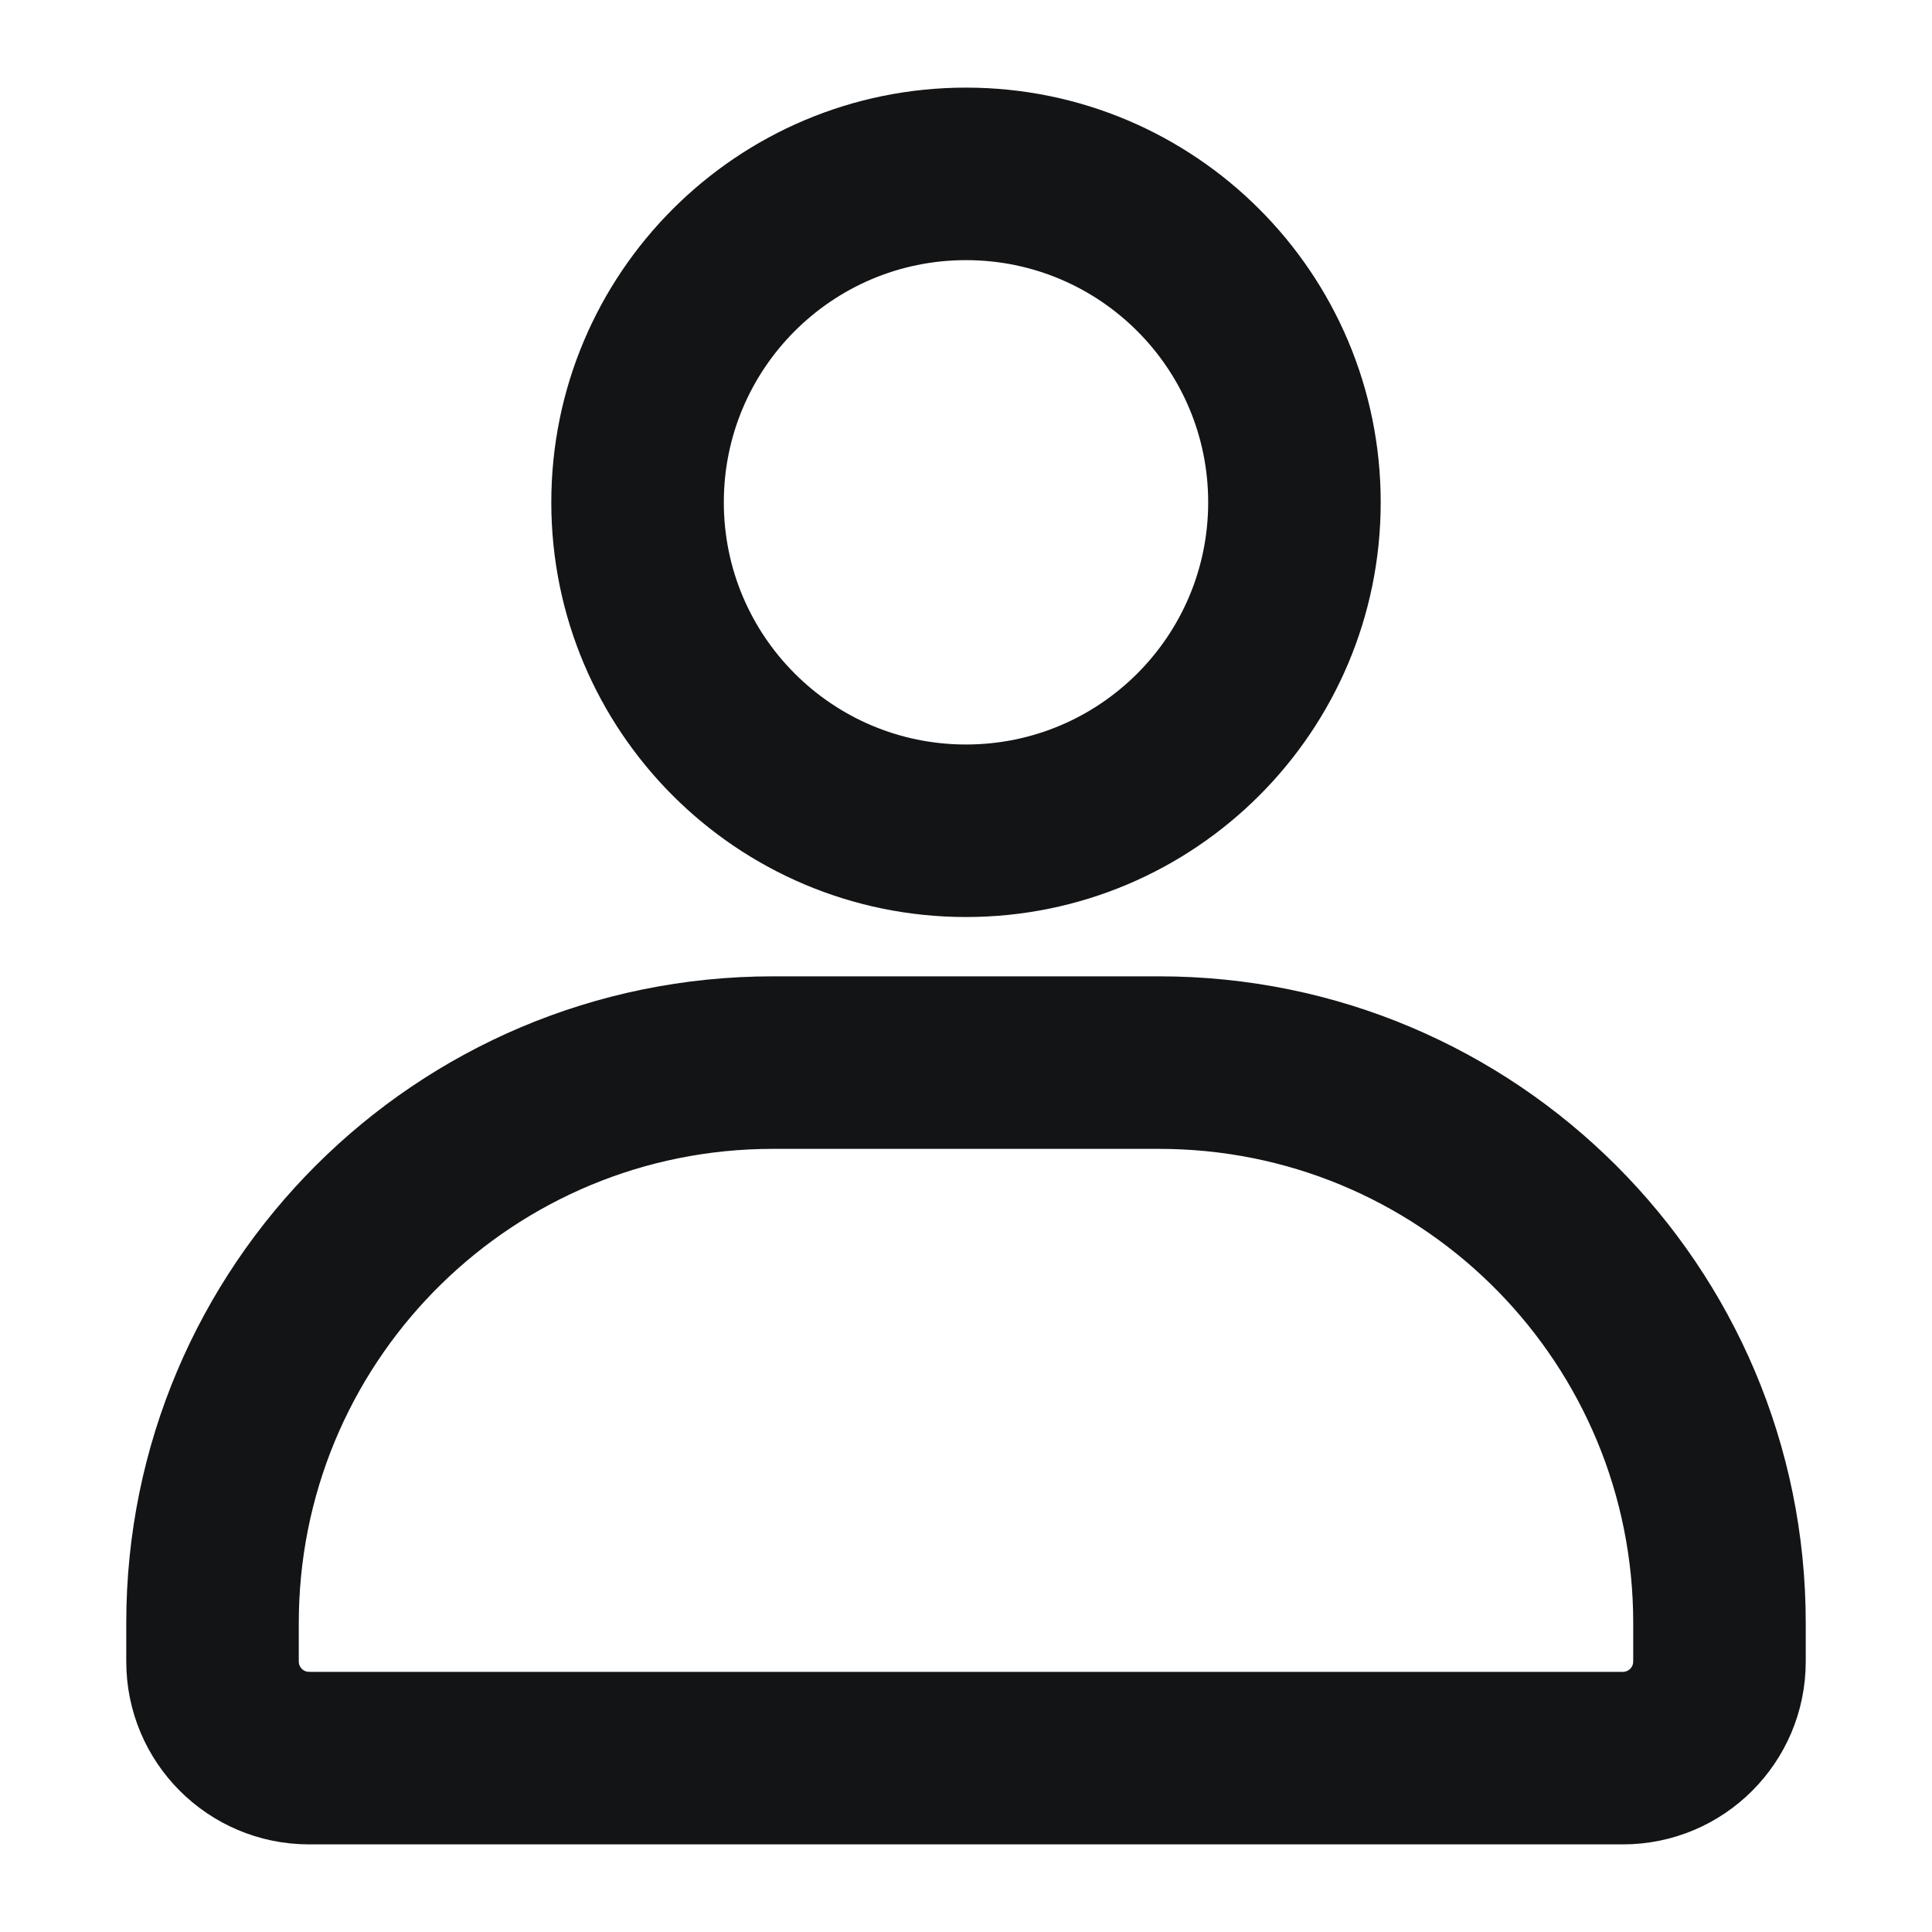
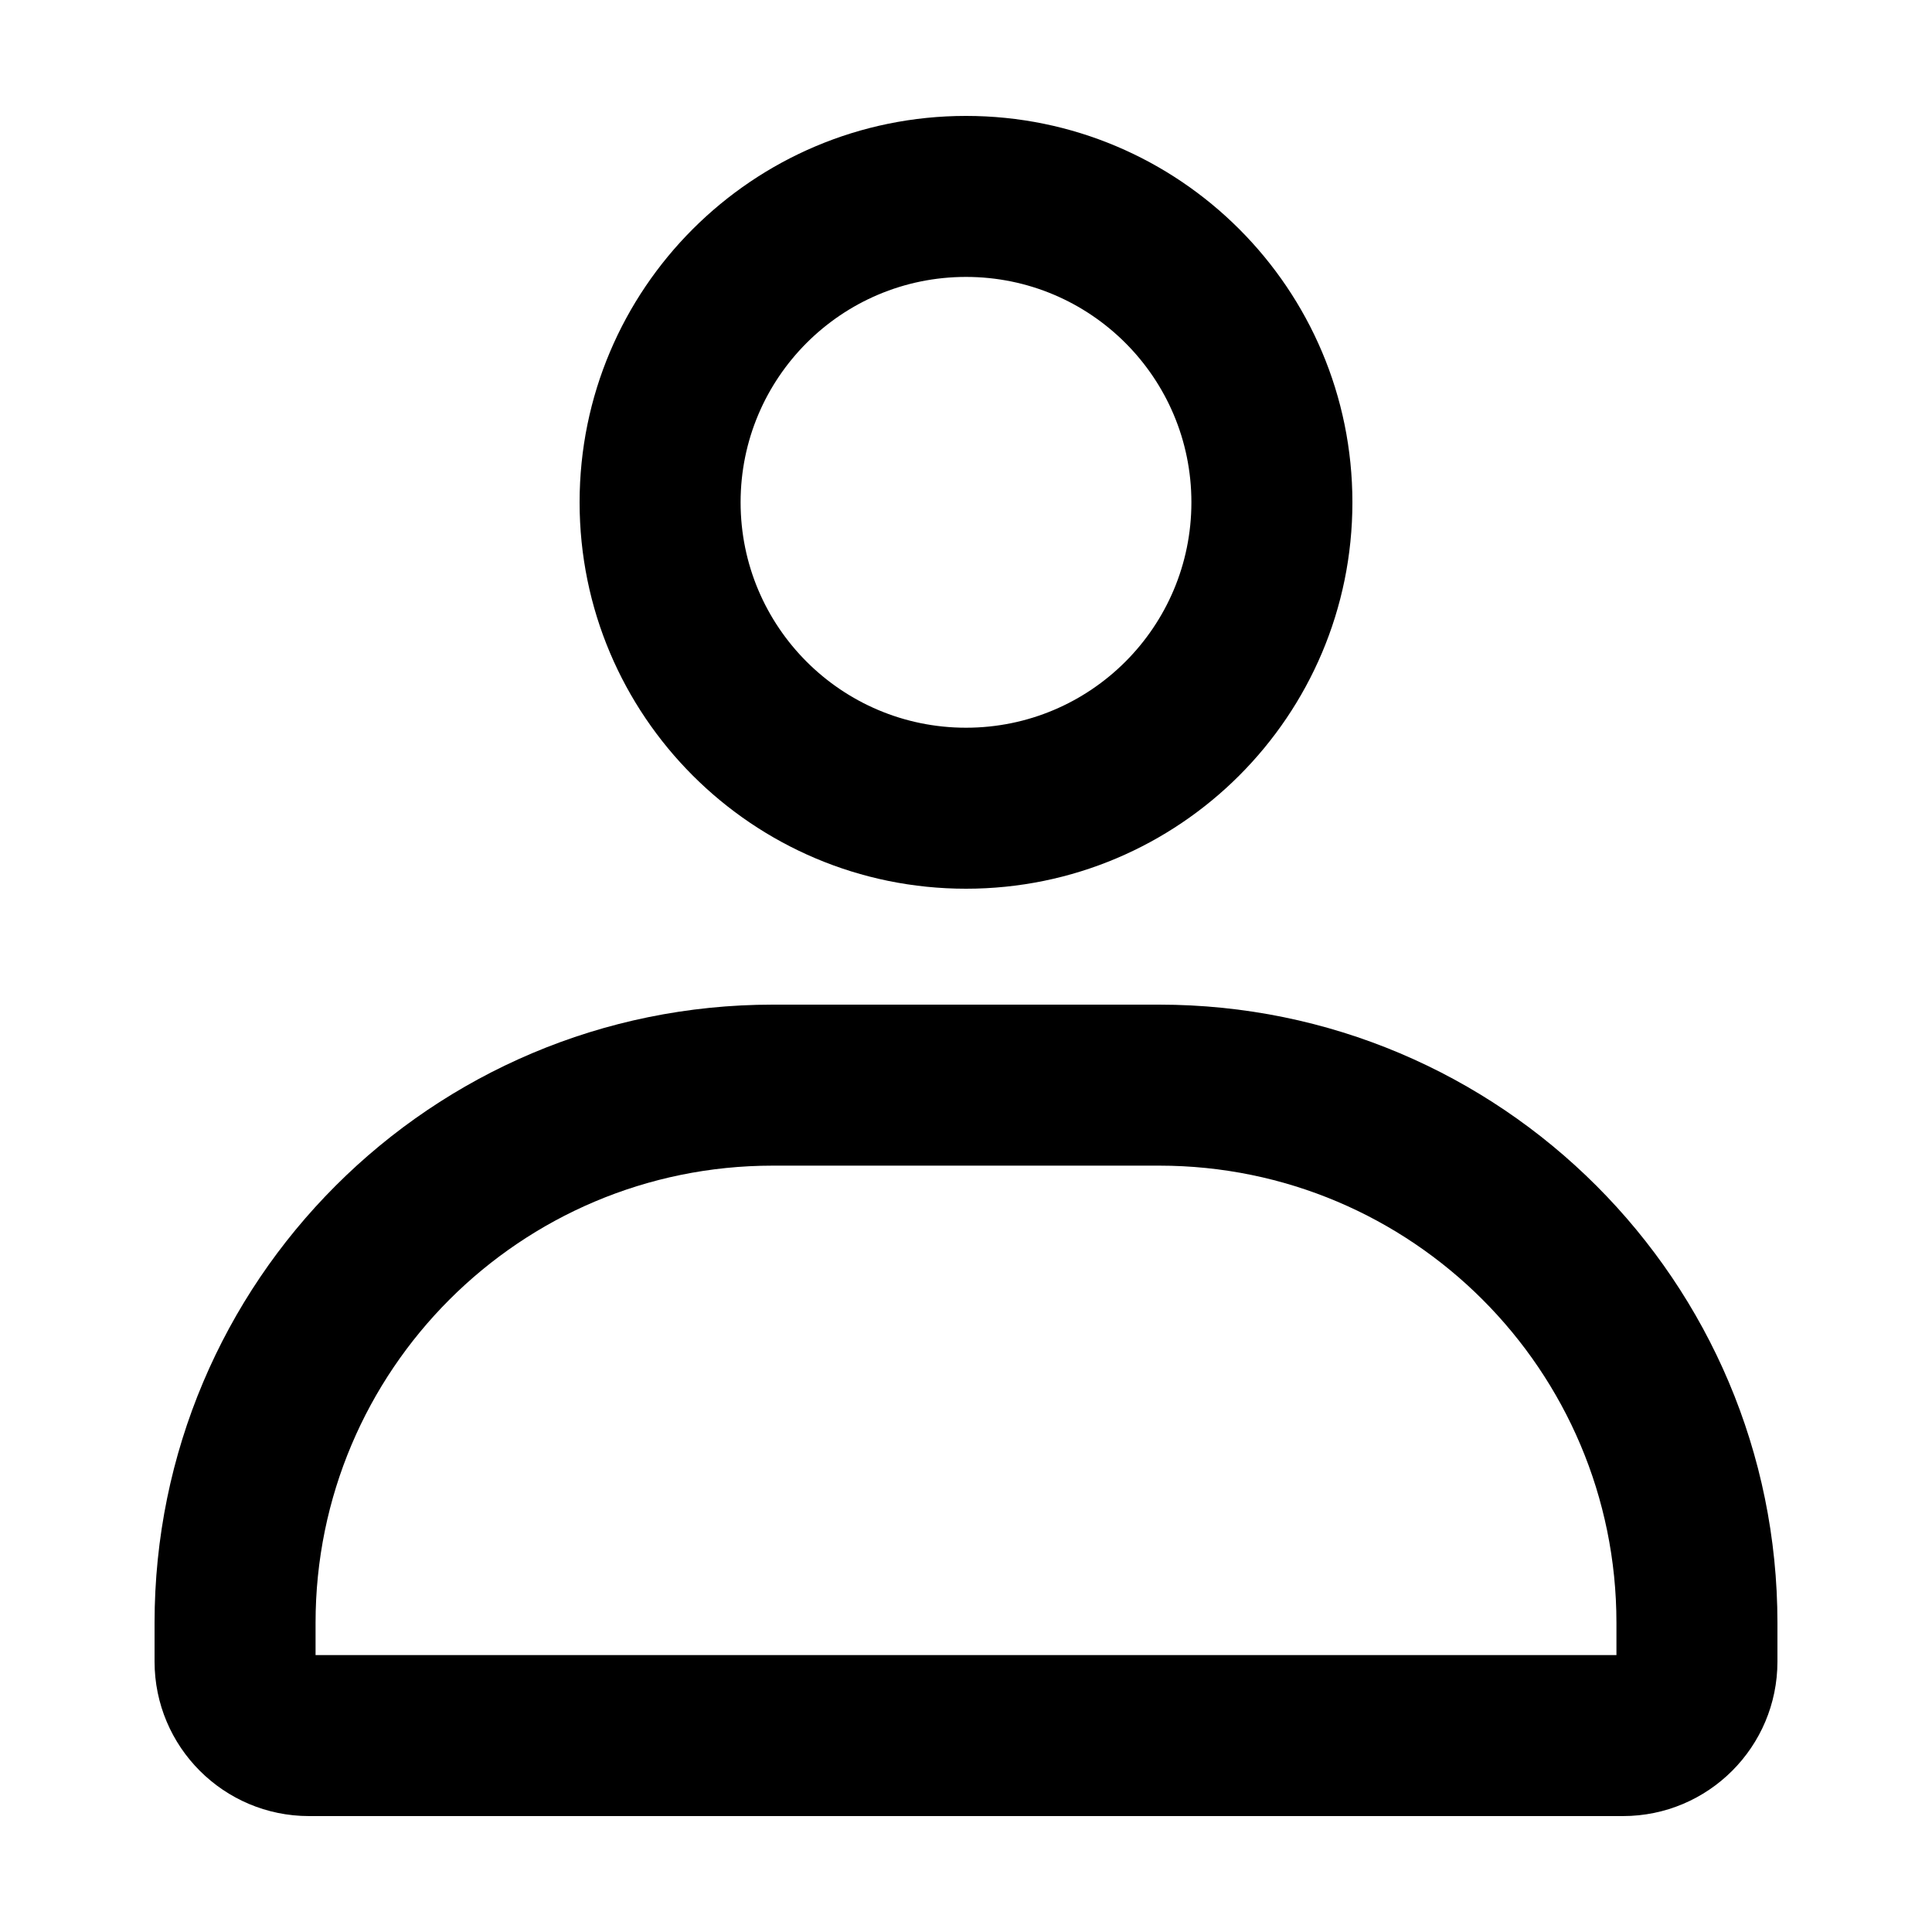
- <svg xmlns="http://www.w3.org/2000/svg" t="1773565236101" class="icon" viewBox="0 0 1024 1024" version="1.1" p-id="5194" width="1em" height="1em">
-   <path d="M614.4 532.48c180.982 0 327.68 146.698 327.68 327.68v20.48a81.92 81.92 0 0 1-81.92 81.92H163.84a81.92 81.92 0 0 1-81.92-81.92v-20.48c0-180.982 146.698-327.68 327.68-327.68h204.8z m0 61.44H409.6c-144.937 0-262.82 115.814-266.158 259.953L143.36 860.16v20.48a20.48 20.48 0 0 0 18.084 20.337L163.84 901.12h696.32a20.48 20.48 0 0 0 20.337-18.084L880.64 880.64v-20.48c0-144.937-115.814-262.82-259.953-266.158L614.4 593.92zM512 61.44c113.111 0 204.8 91.689 204.8 204.8s-91.689 204.8-204.8 204.8-204.8-91.689-204.8-204.8S398.889 61.44 512 61.44z m0 61.44a143.36 143.36 0 1 0 0 286.72 143.36 143.36 0 0 0 0-286.72z" fill="#131415" stroke="#131415" stroke-width="30" p-id="5195">
-     </path>
+ <svg xmlns="http://www.w3.org/2000/svg" width="1em" height="1em" viewBox="0 0 24 24" fill="currentColor">
+   <path fill-rule="evenodd" clip-rule="evenodd" d="M12 1.44a4.8 4.8 0 1 1 0 9.6 4.8 4.8 0 0 1 0-9.6Zm0 2a2.8 2.8 0 1 0 0 5.6 2.8 2.8 0 0 0 0-5.6ZM9.6 12.48h4.8a7.68 7.68 0 0 1 7.68 7.68v.48a1.92 1.92 0 0 1-1.92 1.92H3.84a1.92 1.92 0 0 1-1.92-1.92v-.48a7.68 7.68 0 0 1 7.68-7.68Zm0 2a5.68 5.68 0 0 0-5.68 5.68v.4h16.16v-.4a5.68 5.68 0 0 0-5.68-5.68H9.6Z" />
</svg>
